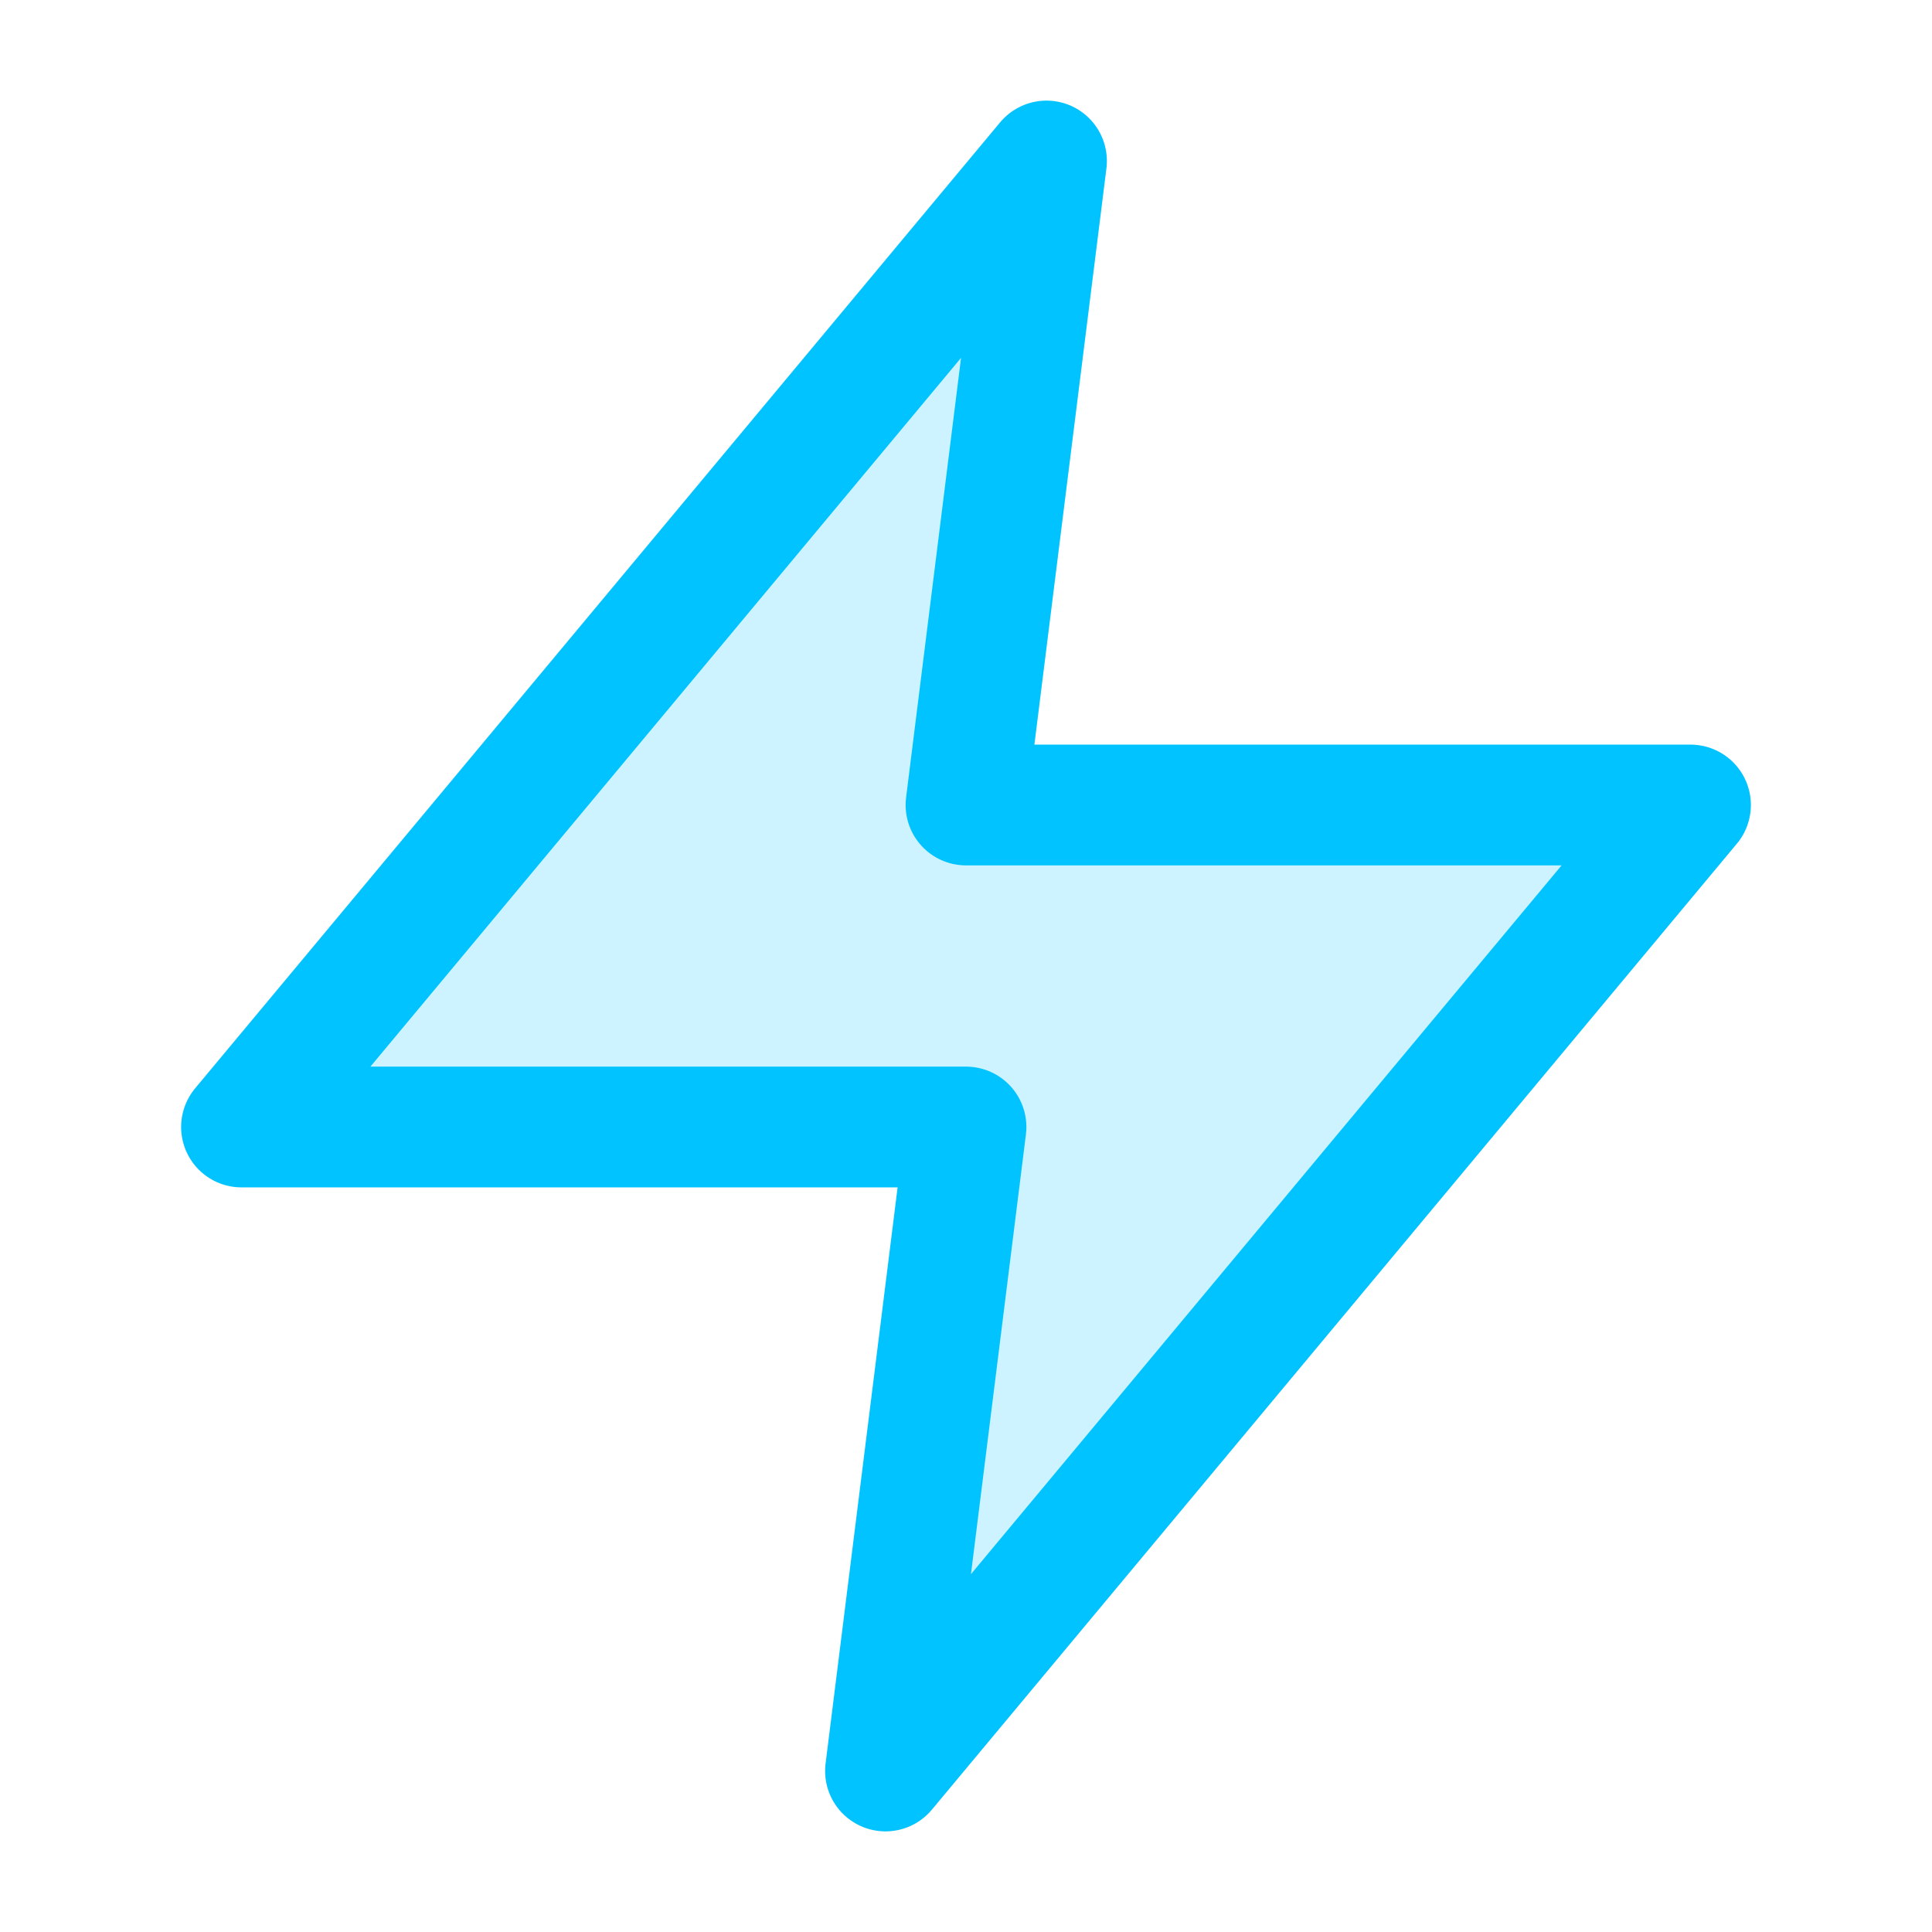
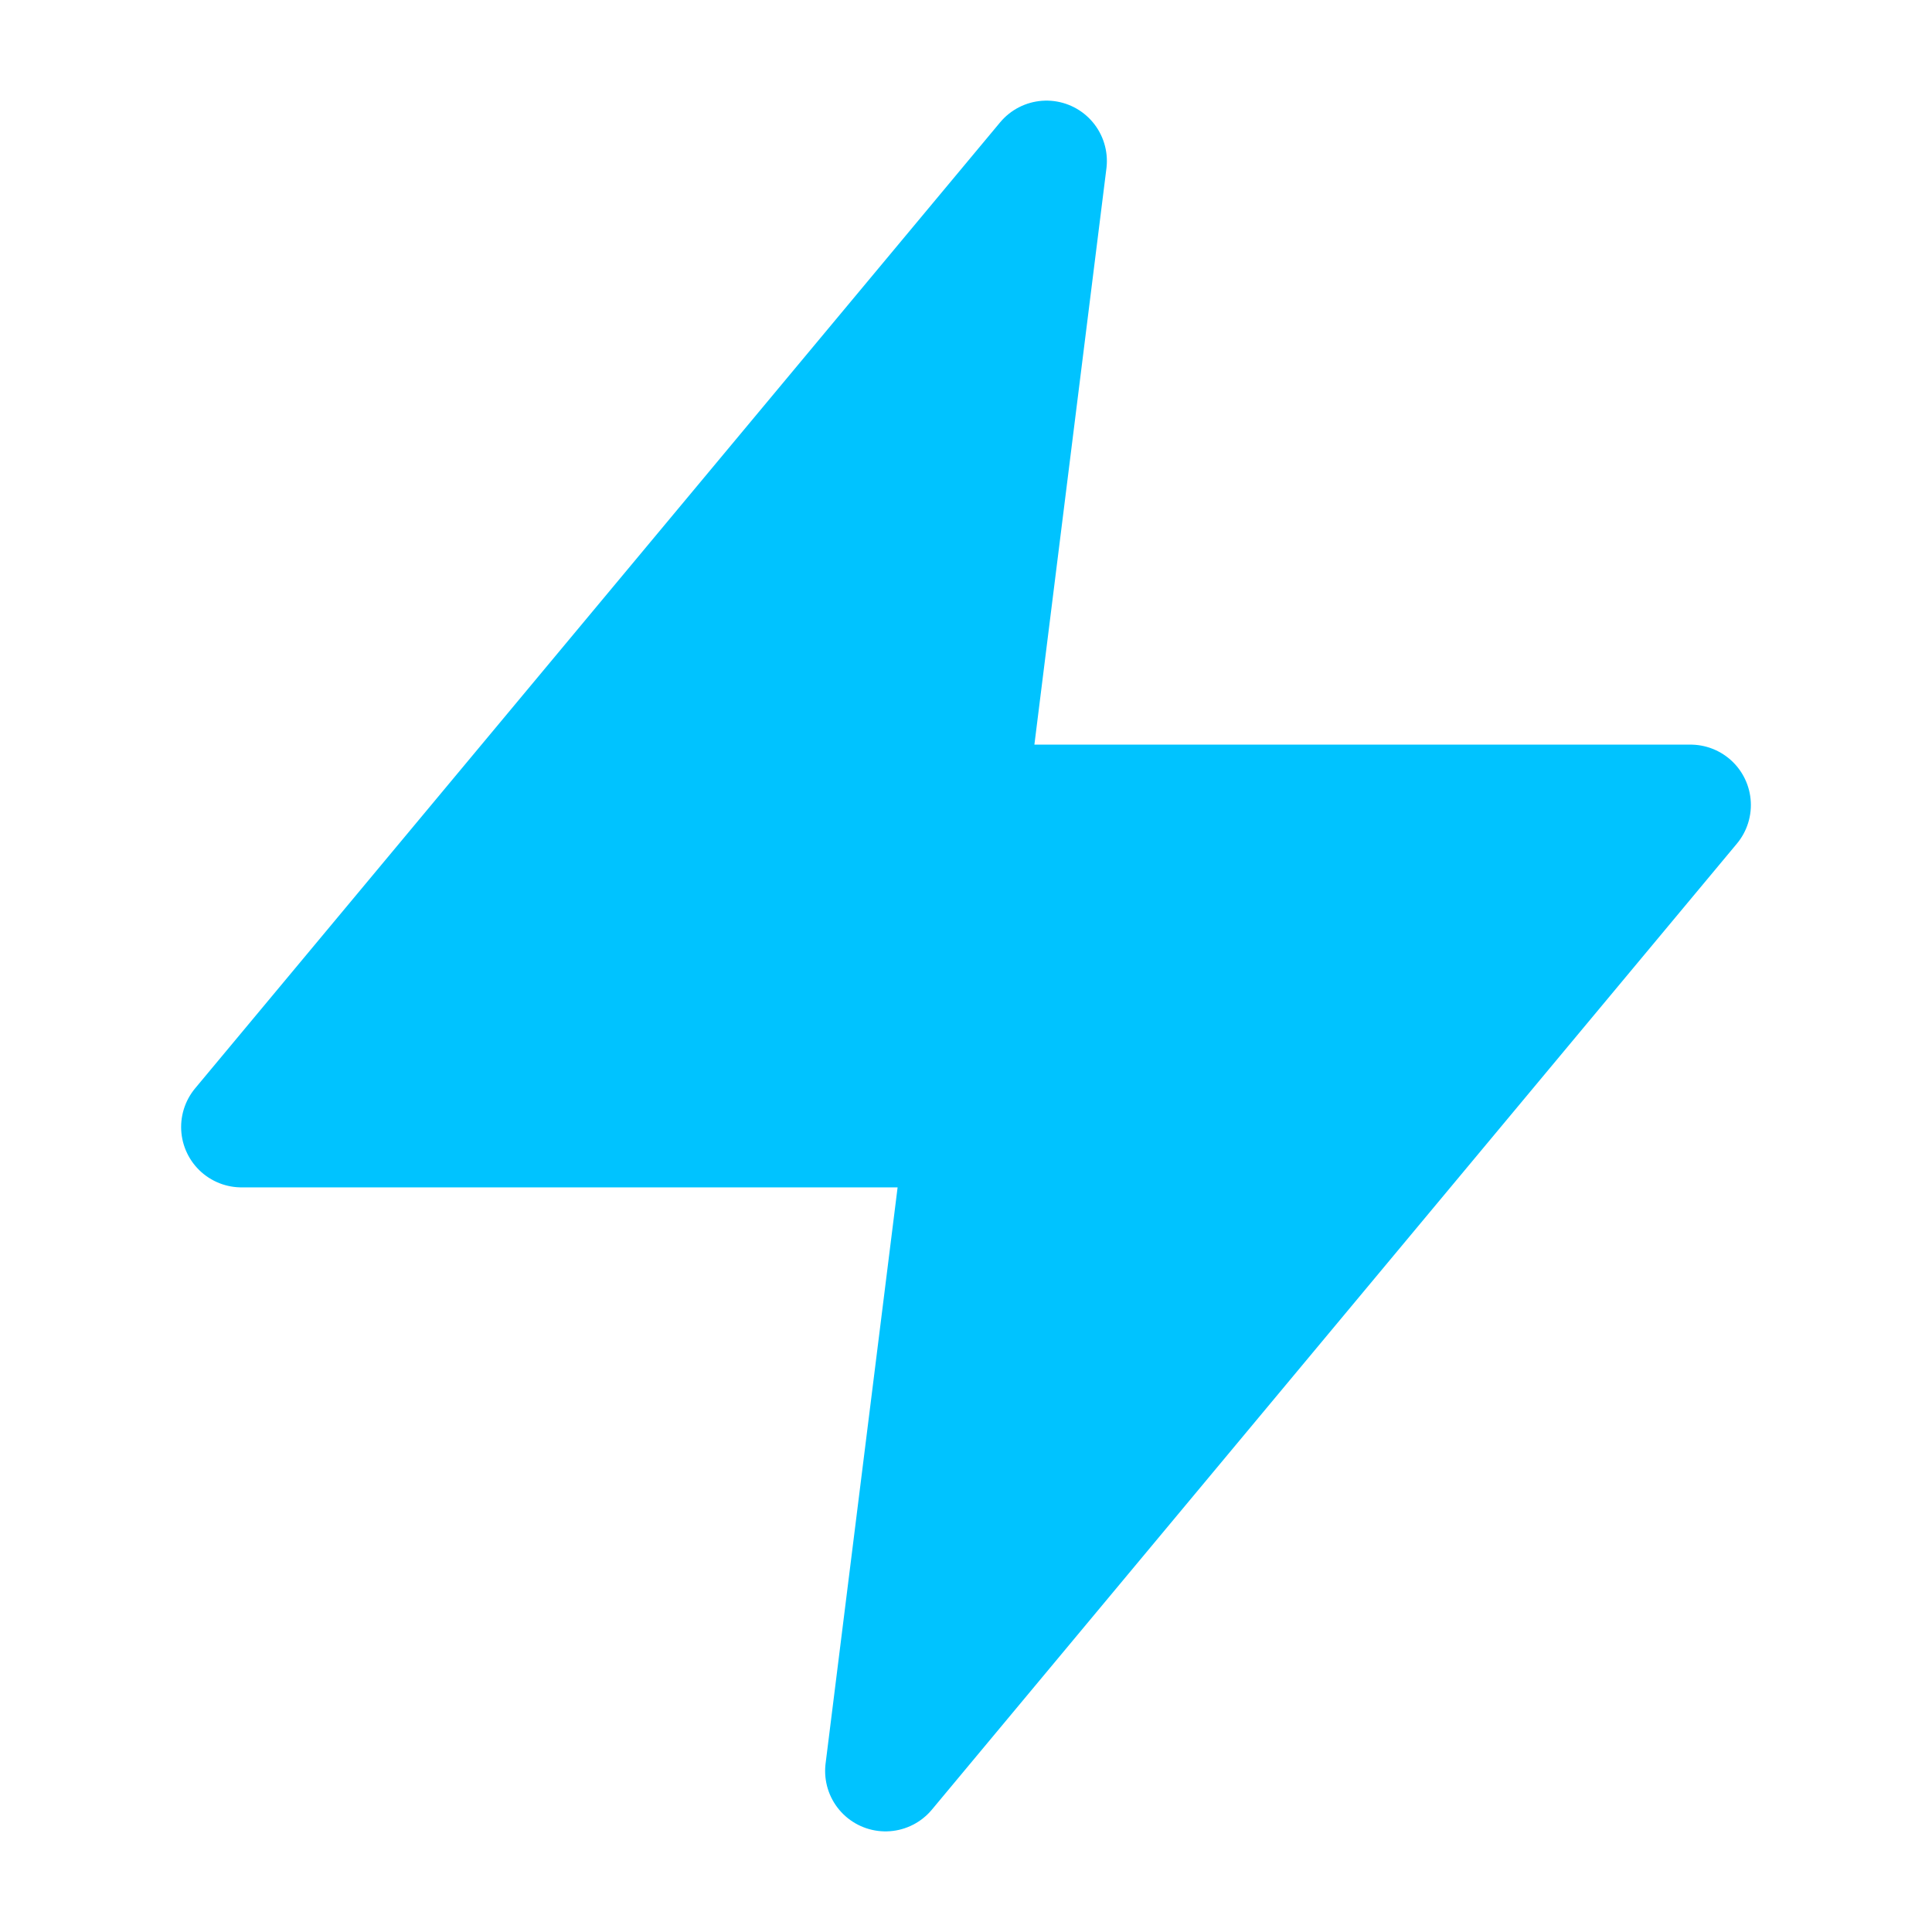
<svg xmlns="http://www.w3.org/2000/svg" viewBox="0 0 24 24" fill="none">
-   <path d="M13 2L3 14h9l-1 8 10-12h-9l1-8z" fill="#00c3ff" fill-opacity="0.2" stroke="#00c3ff" stroke-width="1.5" stroke-linecap="round" stroke-linejoin="round" />
+   <path d="M13 2L3 14h9l-1 8 10-12h-9l1-8z" fill="#00c3ff" stroke="#00c3ff" stroke-width="1.5" stroke-linecap="round" stroke-linejoin="round" />
</svg>
